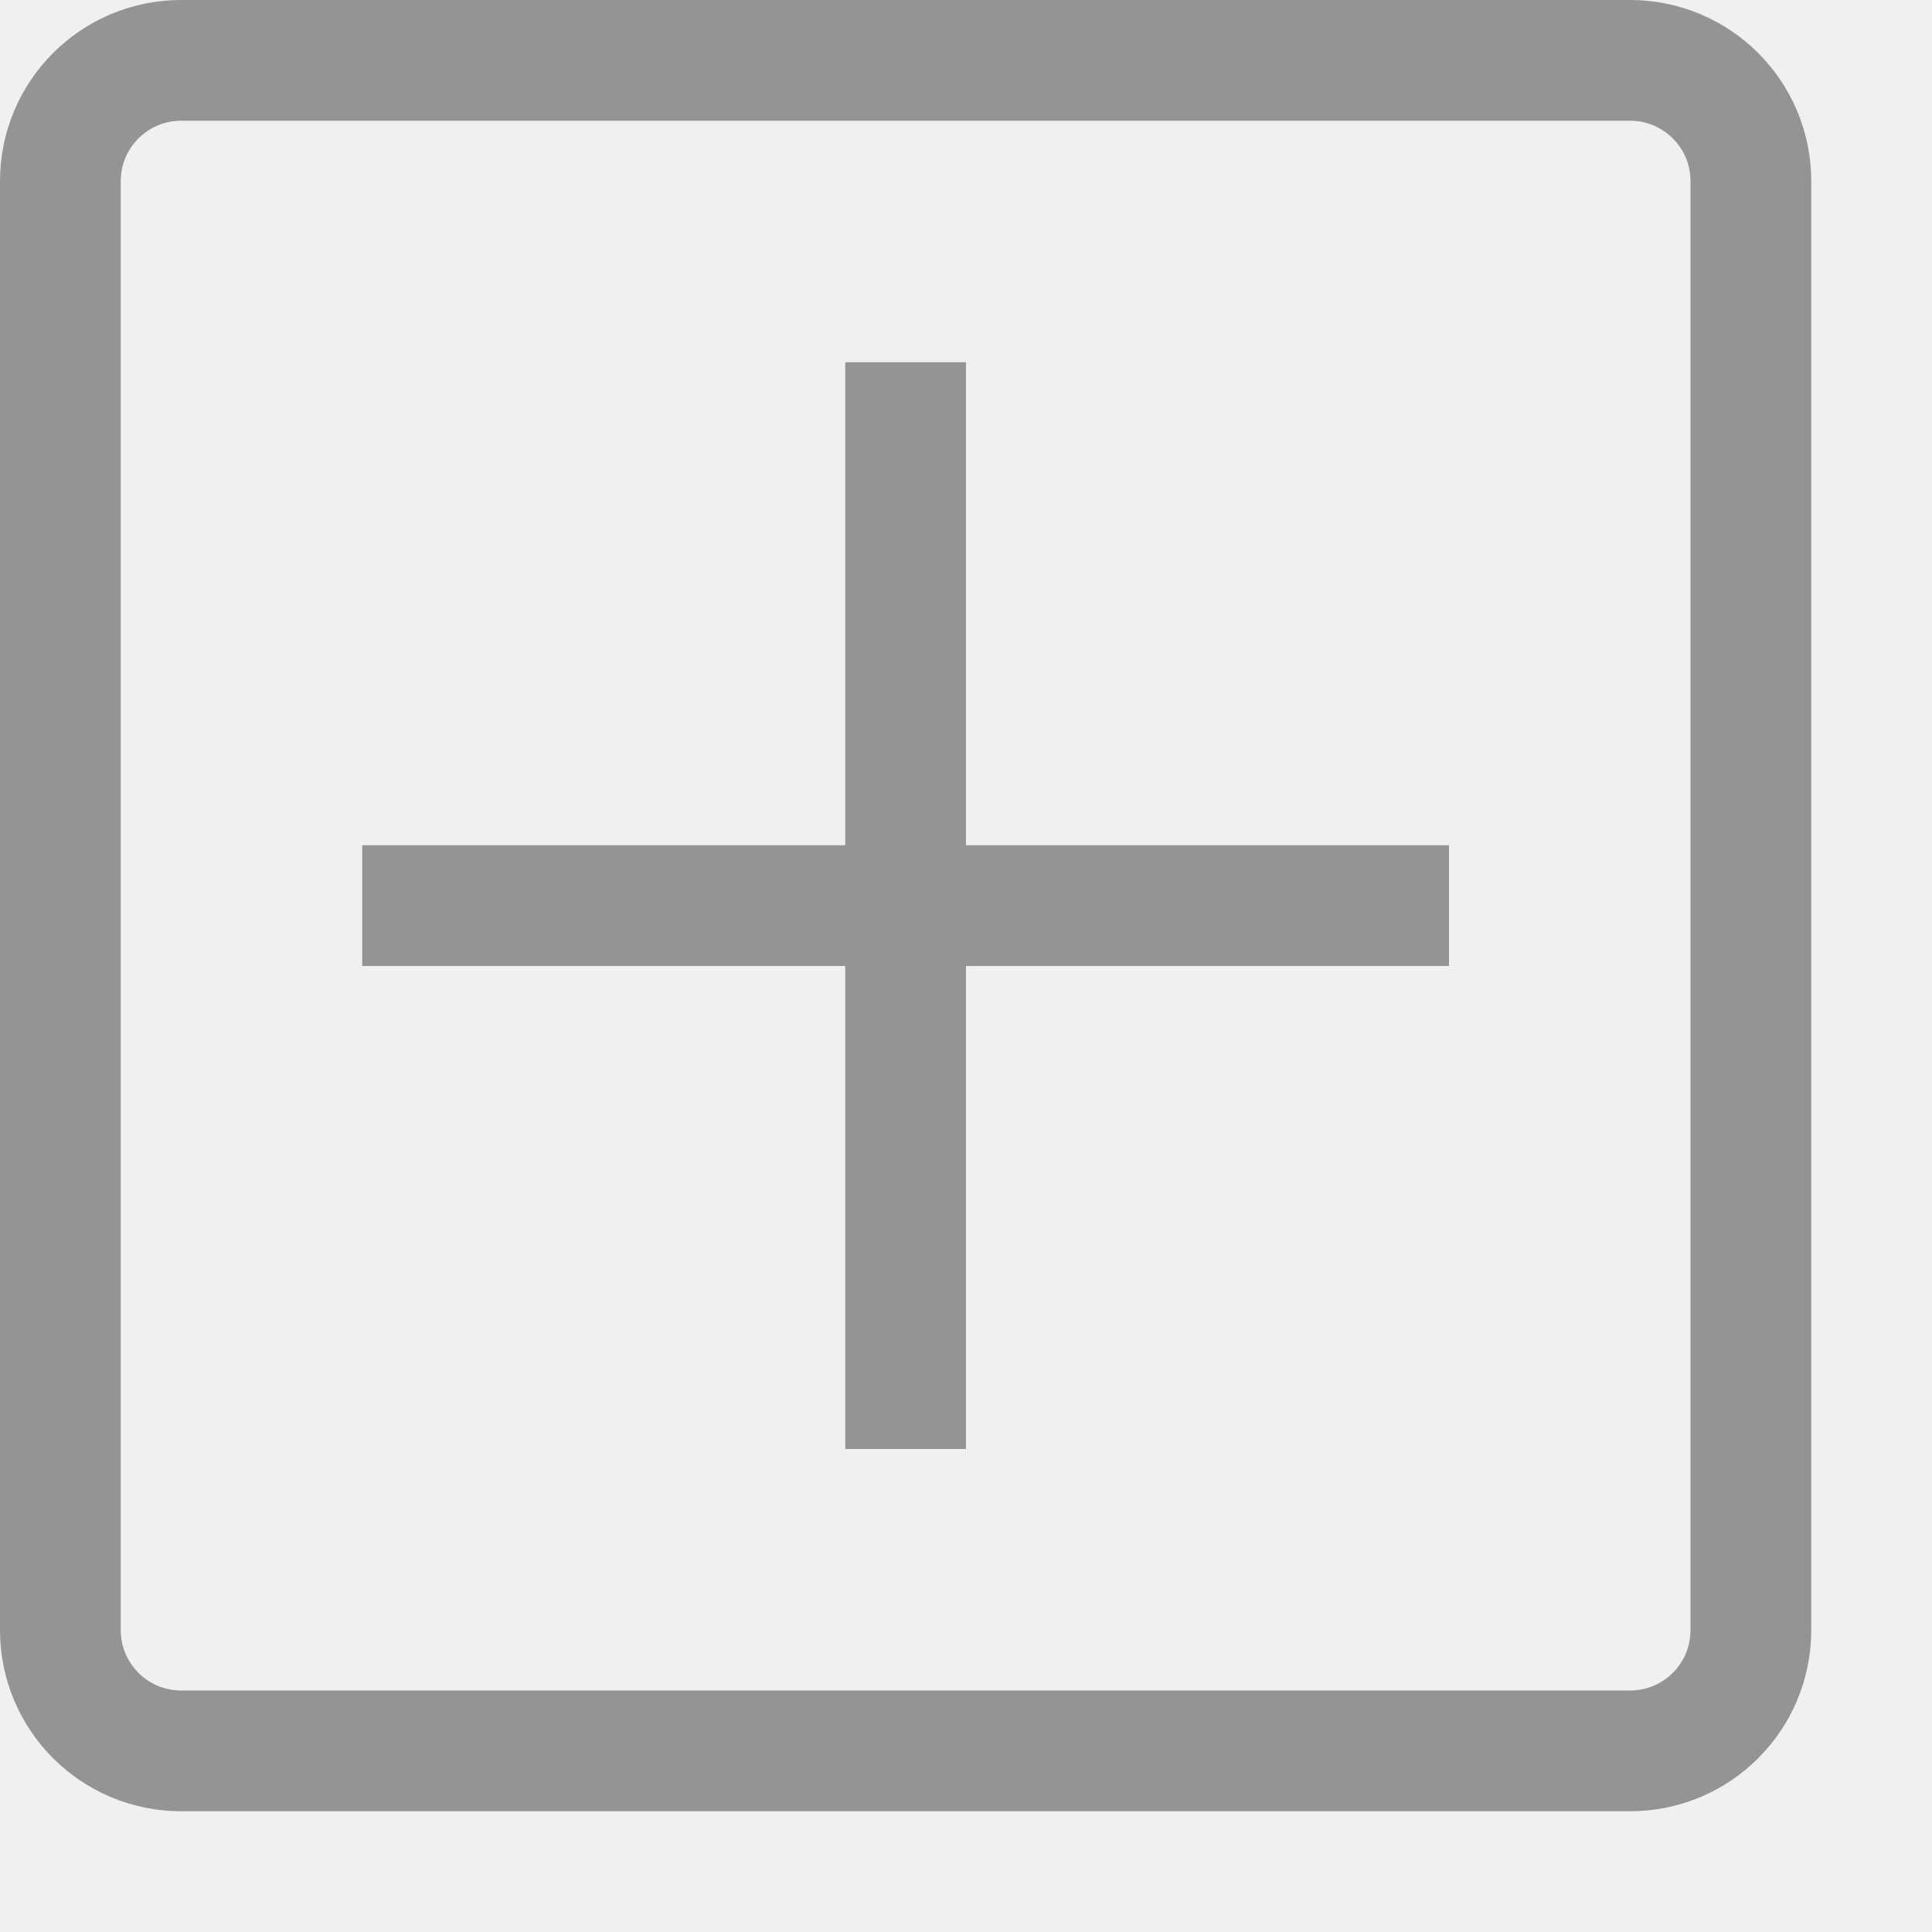
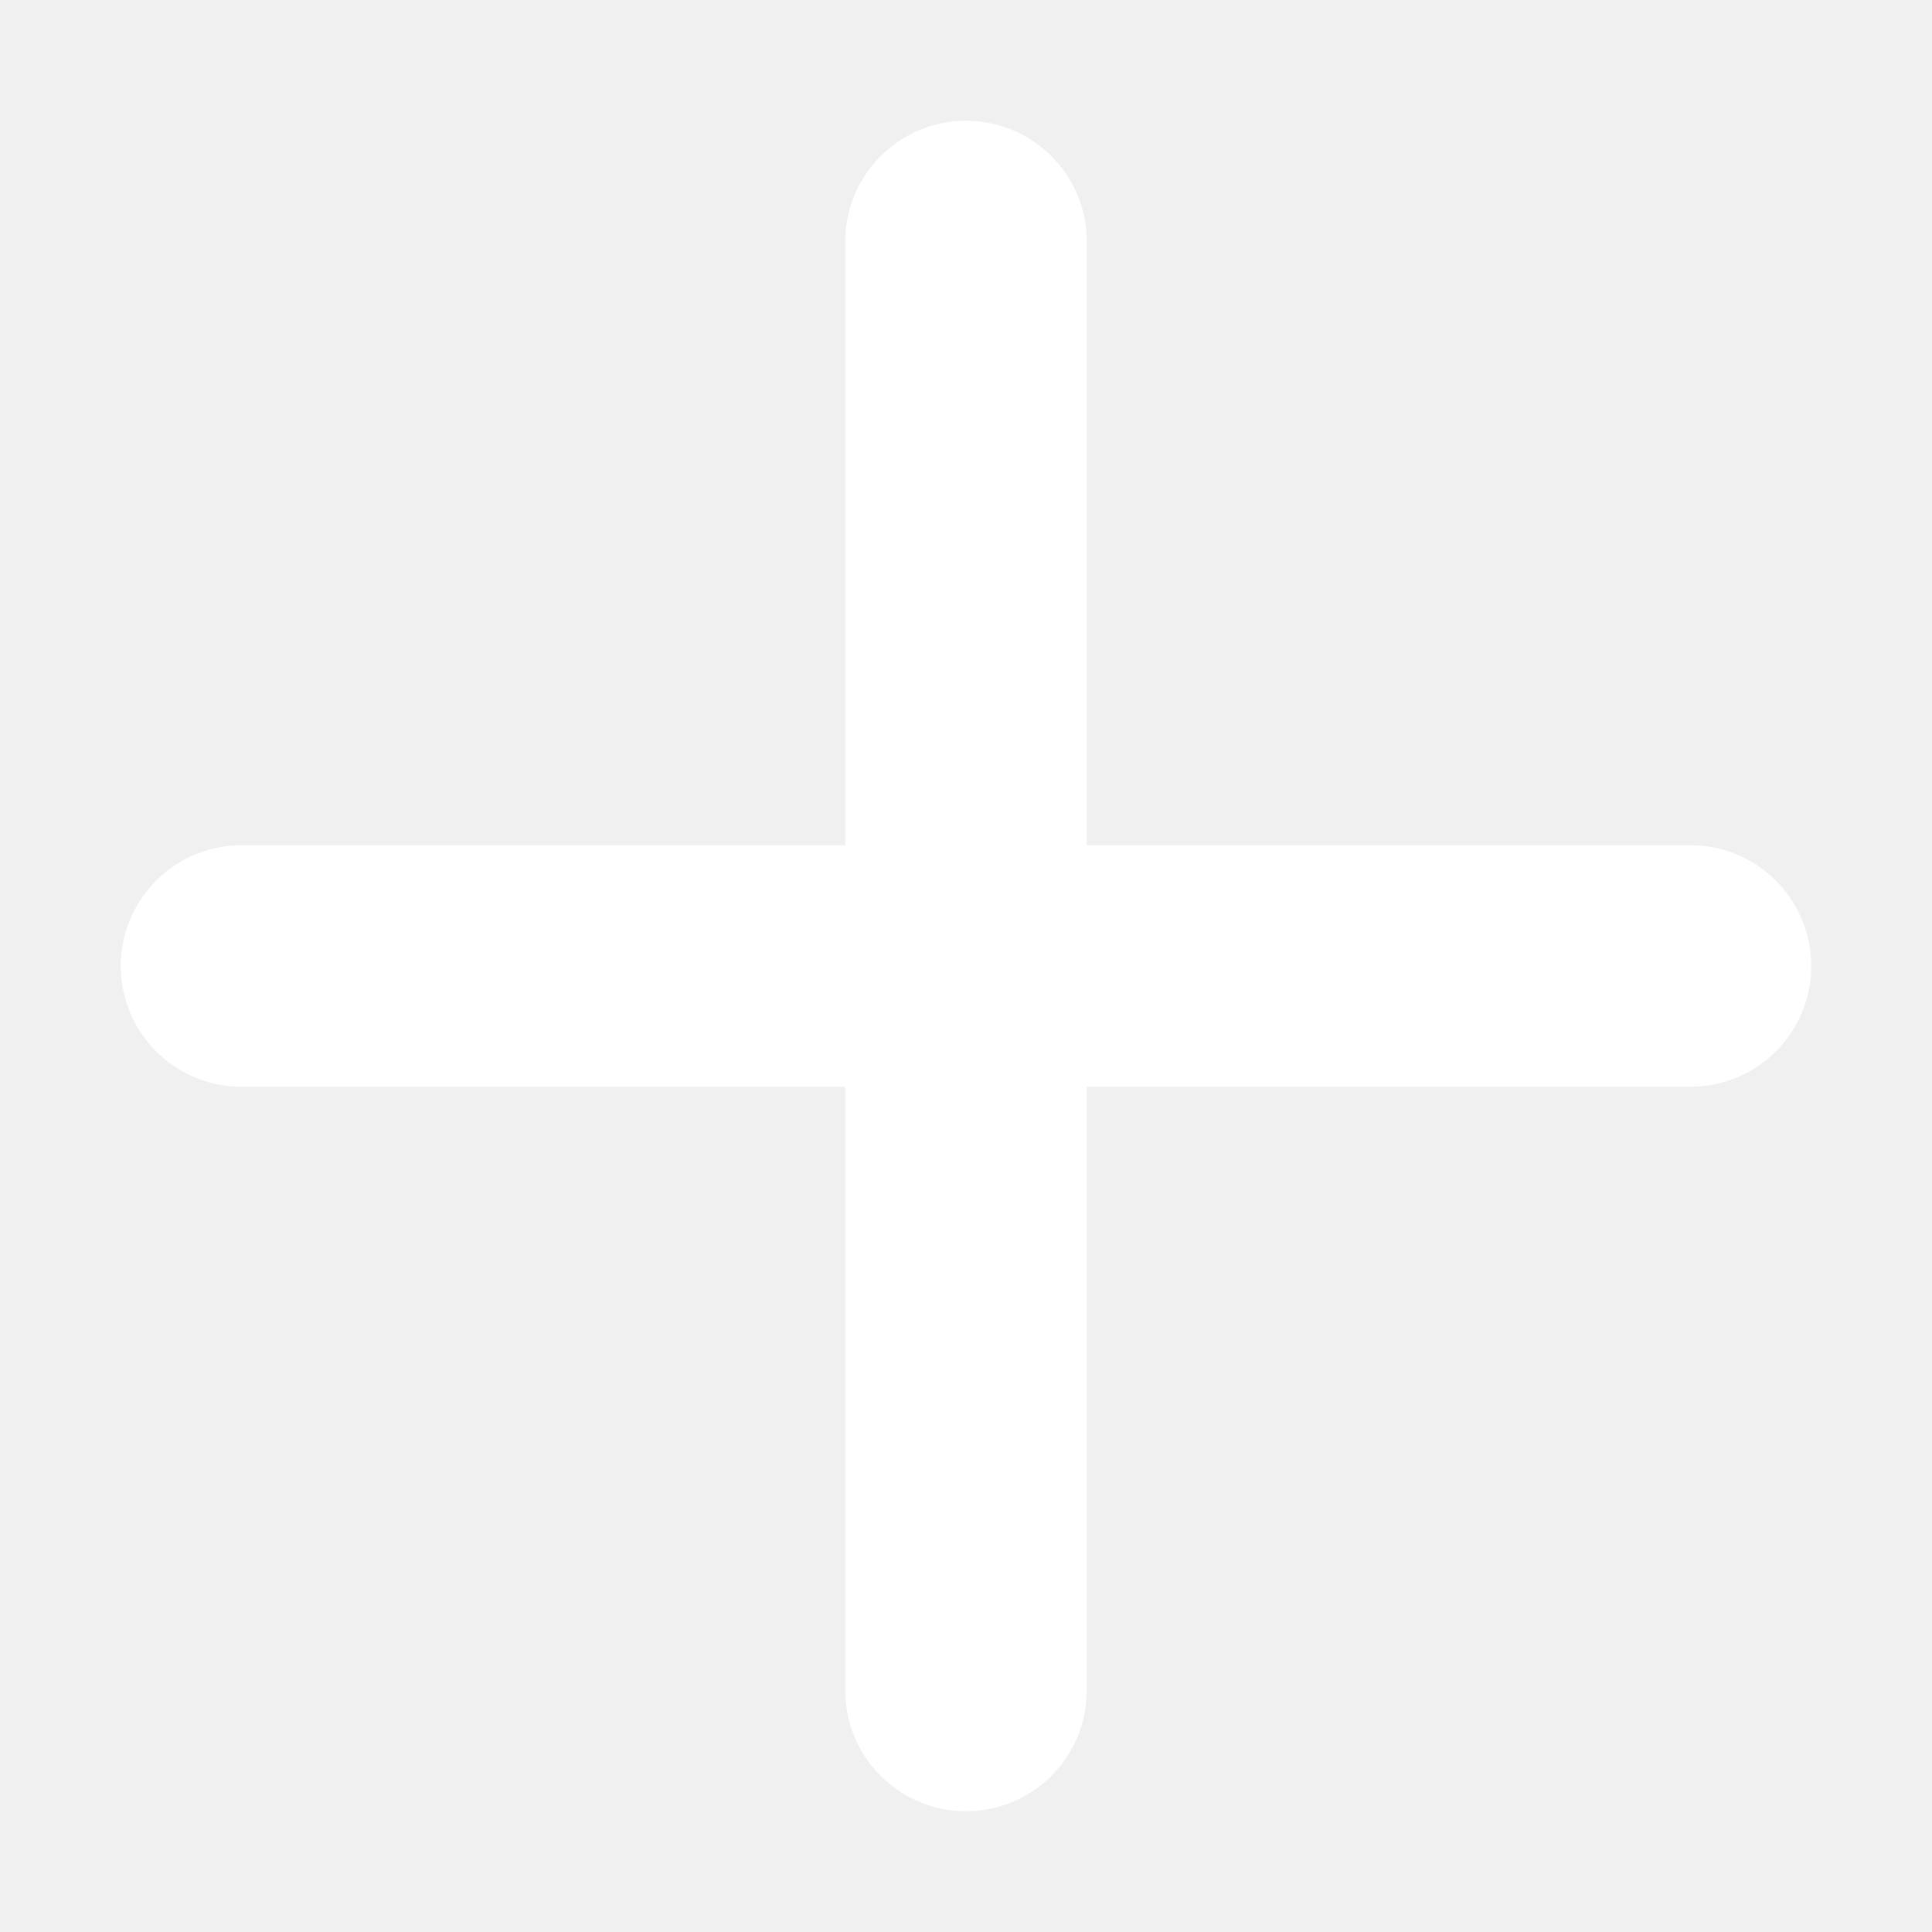
- <svg xmlns="http://www.w3.org/2000/svg" width="16" height="16" viewBox="0 0 16 16">
-   <path d="M.5,13.5V1.5a1,1,0,0,1,1-1h12a1,1,0,0,1,1,1v12a1,1,0,0,1-1,1H1.5A1,1,0,0,1,.5,13.5Zm3-6h3m2,0h3m-4-4v8" style="fill:none;stroke:#949494;stroke-linecap:square;stroke-linejoin:round;opacity:1" />
+ <svg xmlns="http://www.w3.org/2000/svg" viewBox="0 0 1024 1024">
+   <path fill="#FFFFFF" stroke="#FFFFFF" stroke-width="64" d="M480 480V128a32 32 0 0 1 64 0v352h352a32 32 0 1 1 0 64H544v352a32 32 0 1 1-64 0V544H128a32 32 0 0 1 0-64z" />
</svg>
